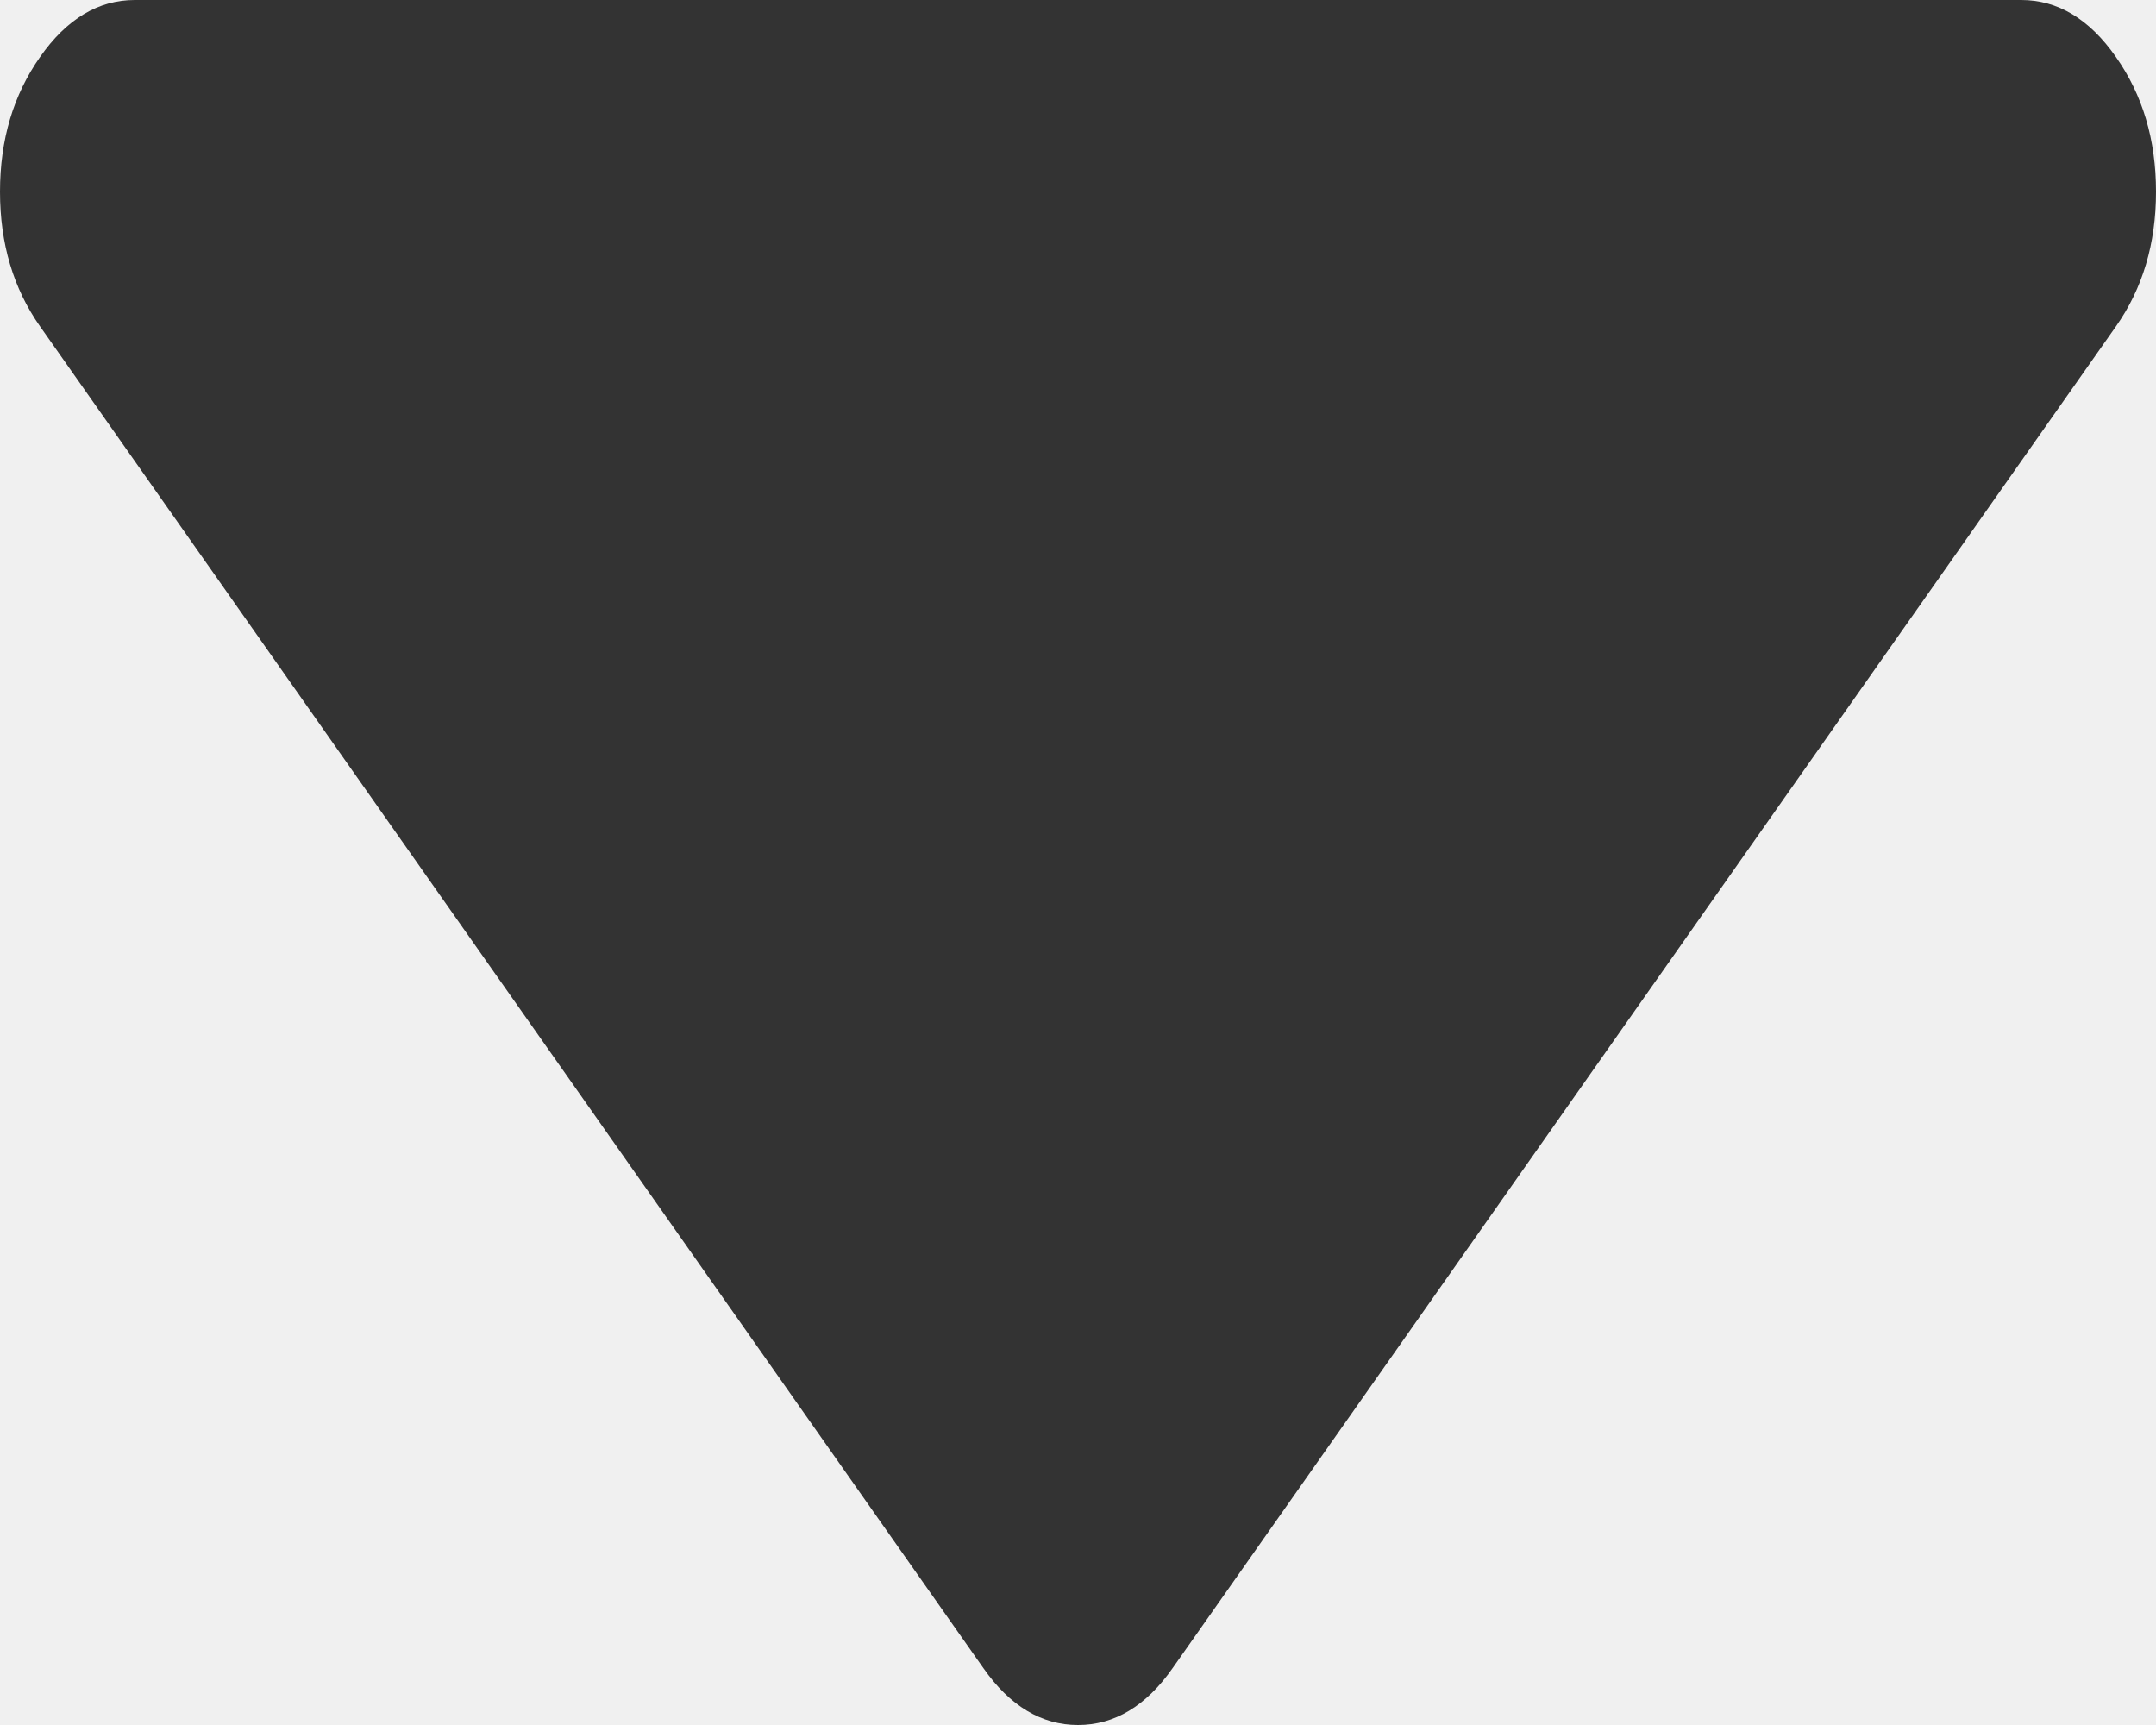
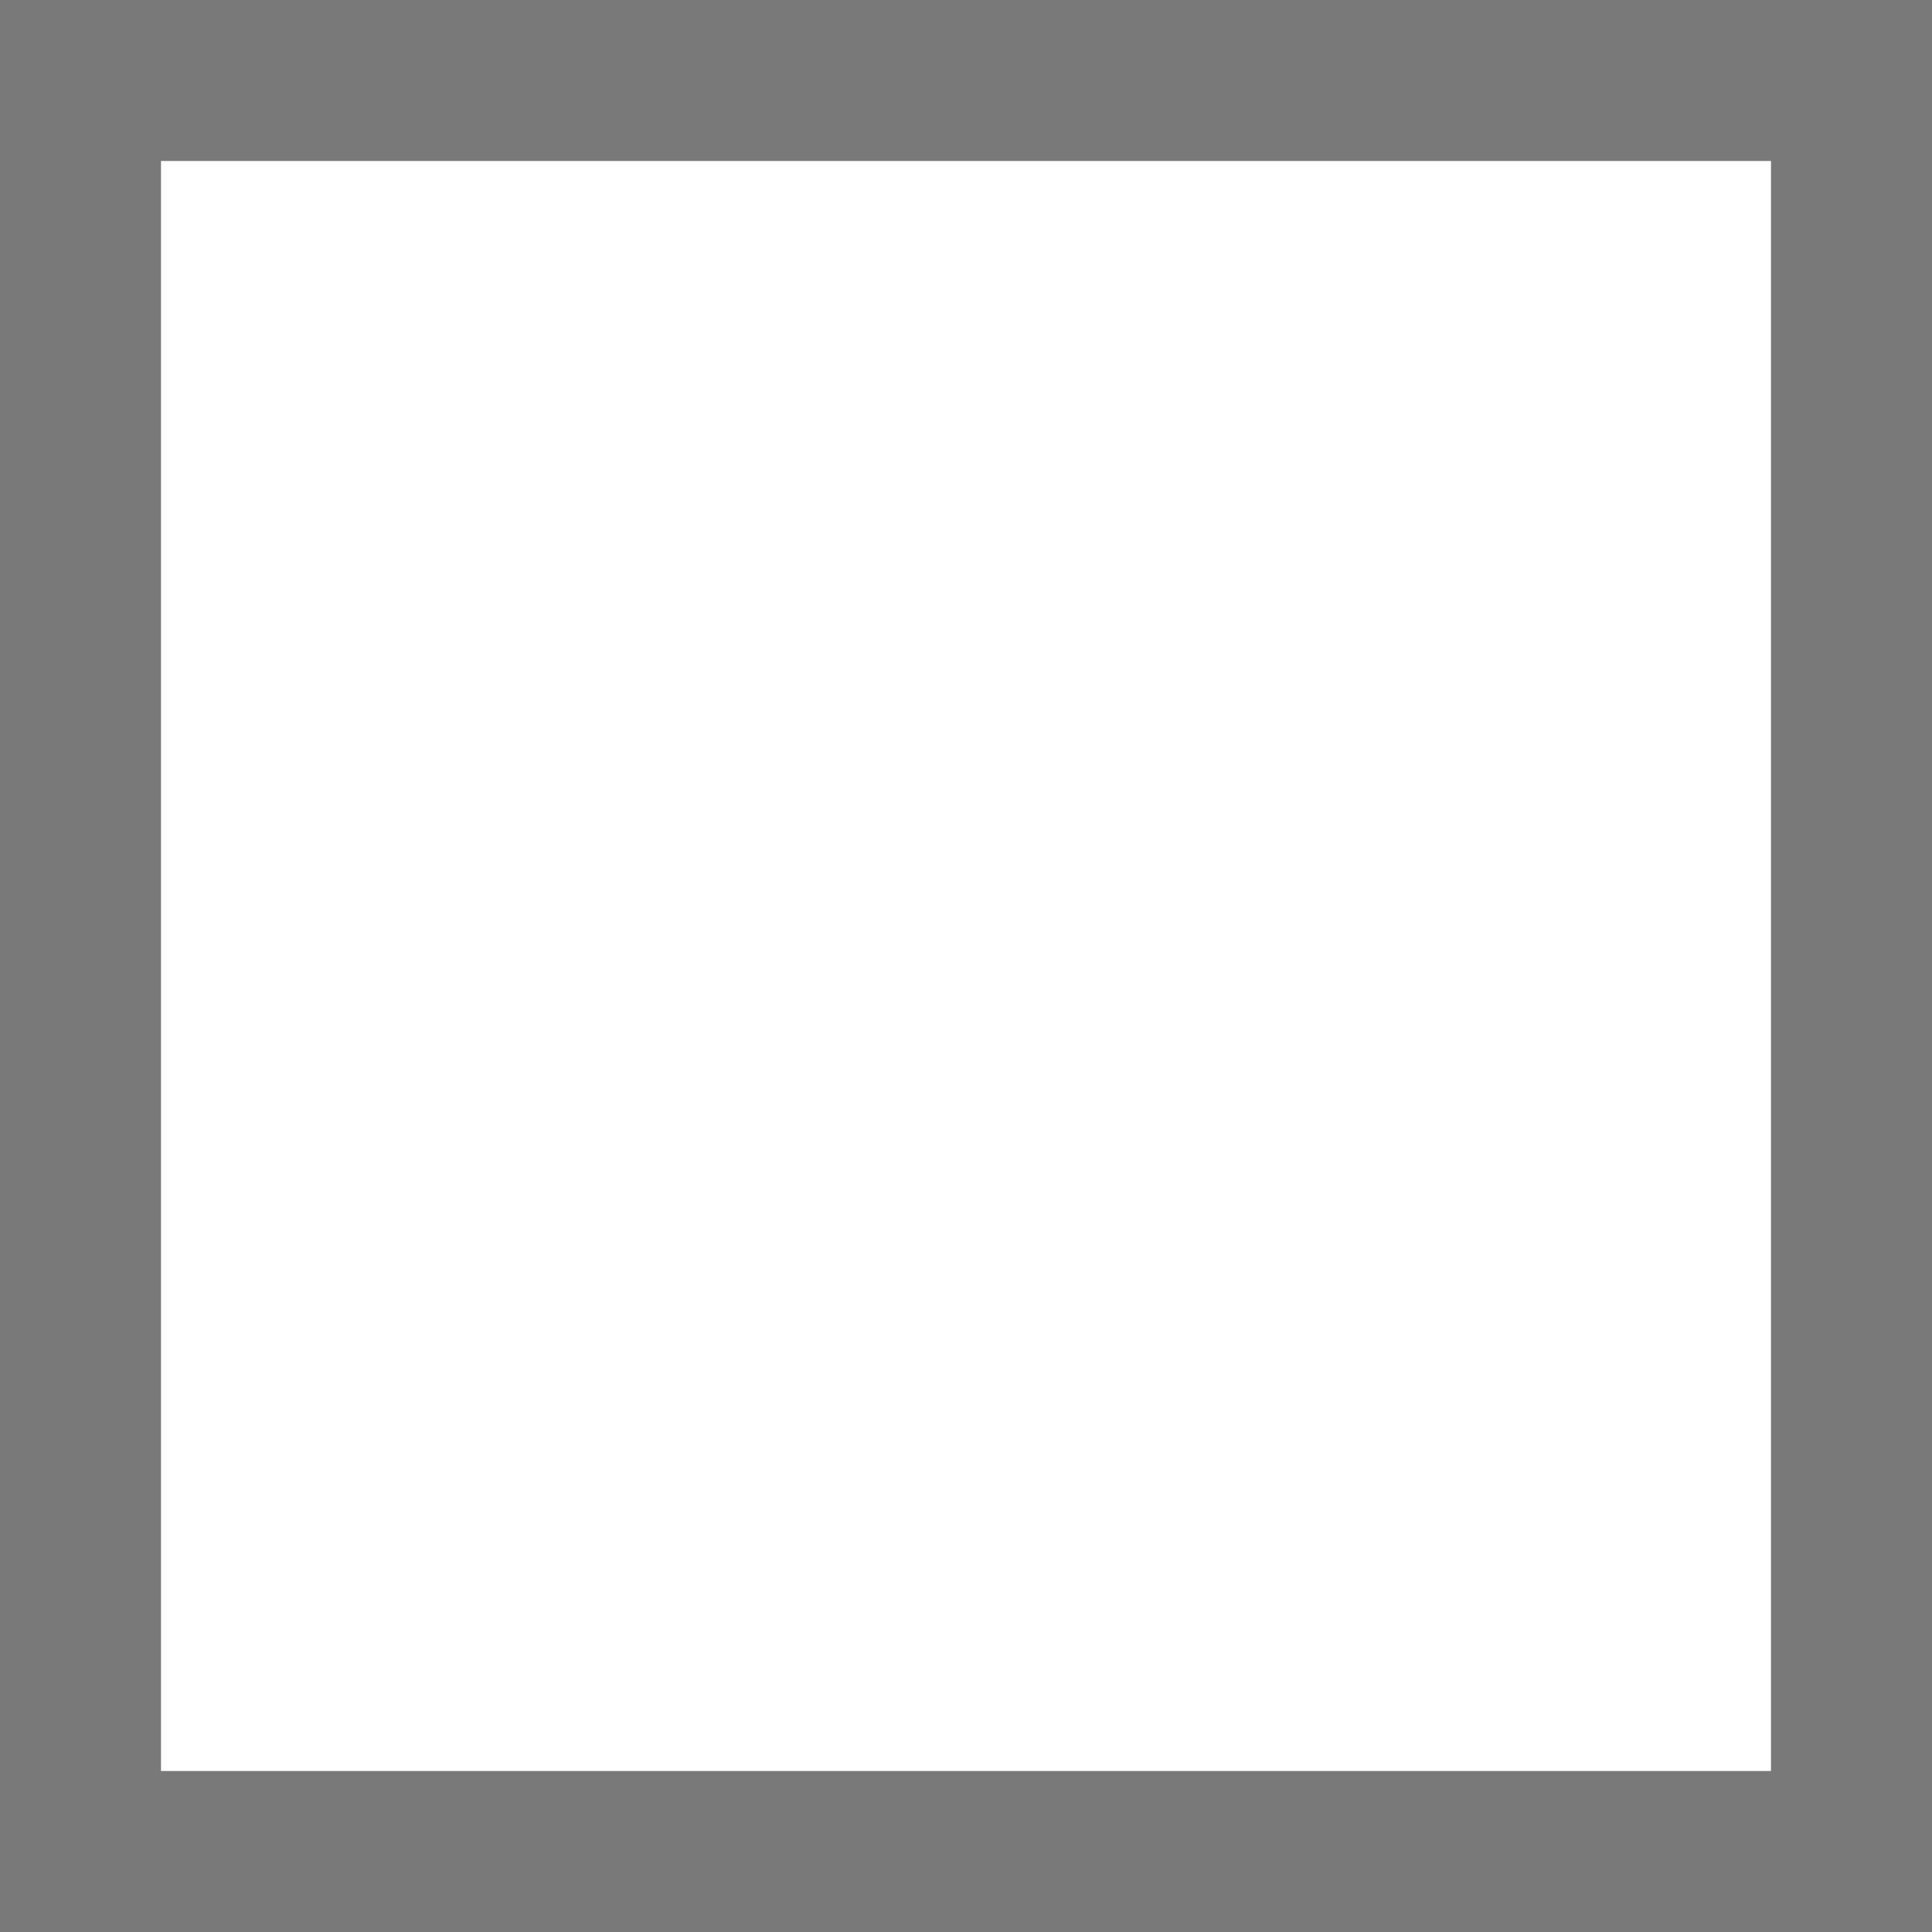
- <svg xmlns="http://www.w3.org/2000/svg" version="1.1" width="10px" height="8px">
-   <g transform="matrix(1 0 0 1 -332 -193 )">
-     <path d="M 9.814 0.264  C 9.938 0.44  10 0.648  10 0.889  C 10 1.13  9.938 1.338  9.814 1.514  L 5.439 7.736  C 5.316 7.912  5.169 8  5 8  C 4.831 8  4.684 7.912  4.561 7.736  L 0.186 1.514  C 0.062 1.338  0 1.13  0 0.889  C 0 0.648  0.062 0.44  0.186 0.264  C 0.309 0.088  0.456 0  0.625 0  L 9.375 0  C 9.544 0  9.691 0.088  9.814 0.264  Z " fill-rule="nonzero" fill="#333333" stroke="none" transform="matrix(1 0 0 1 332 193 )" />
-   </g>
+ <svg xmlns="http://www.w3.org/2000/svg" version="1.1" width="12px" height="12px" viewBox="325 274.5  12 12">
+   <path d="M 325.5 275  L 336.5 275  L 336.5 286  L 325.5 286  L 325.5 275  Z " fill-rule="nonzero" fill="#ffffff" stroke="none" />
+   <path d="M 325.5 275  L 336.5 275  L 336.5 286  L 325.5 286  L 325.5 275  Z " stroke-width="1" stroke="#797979" fill="none" />
</svg>
